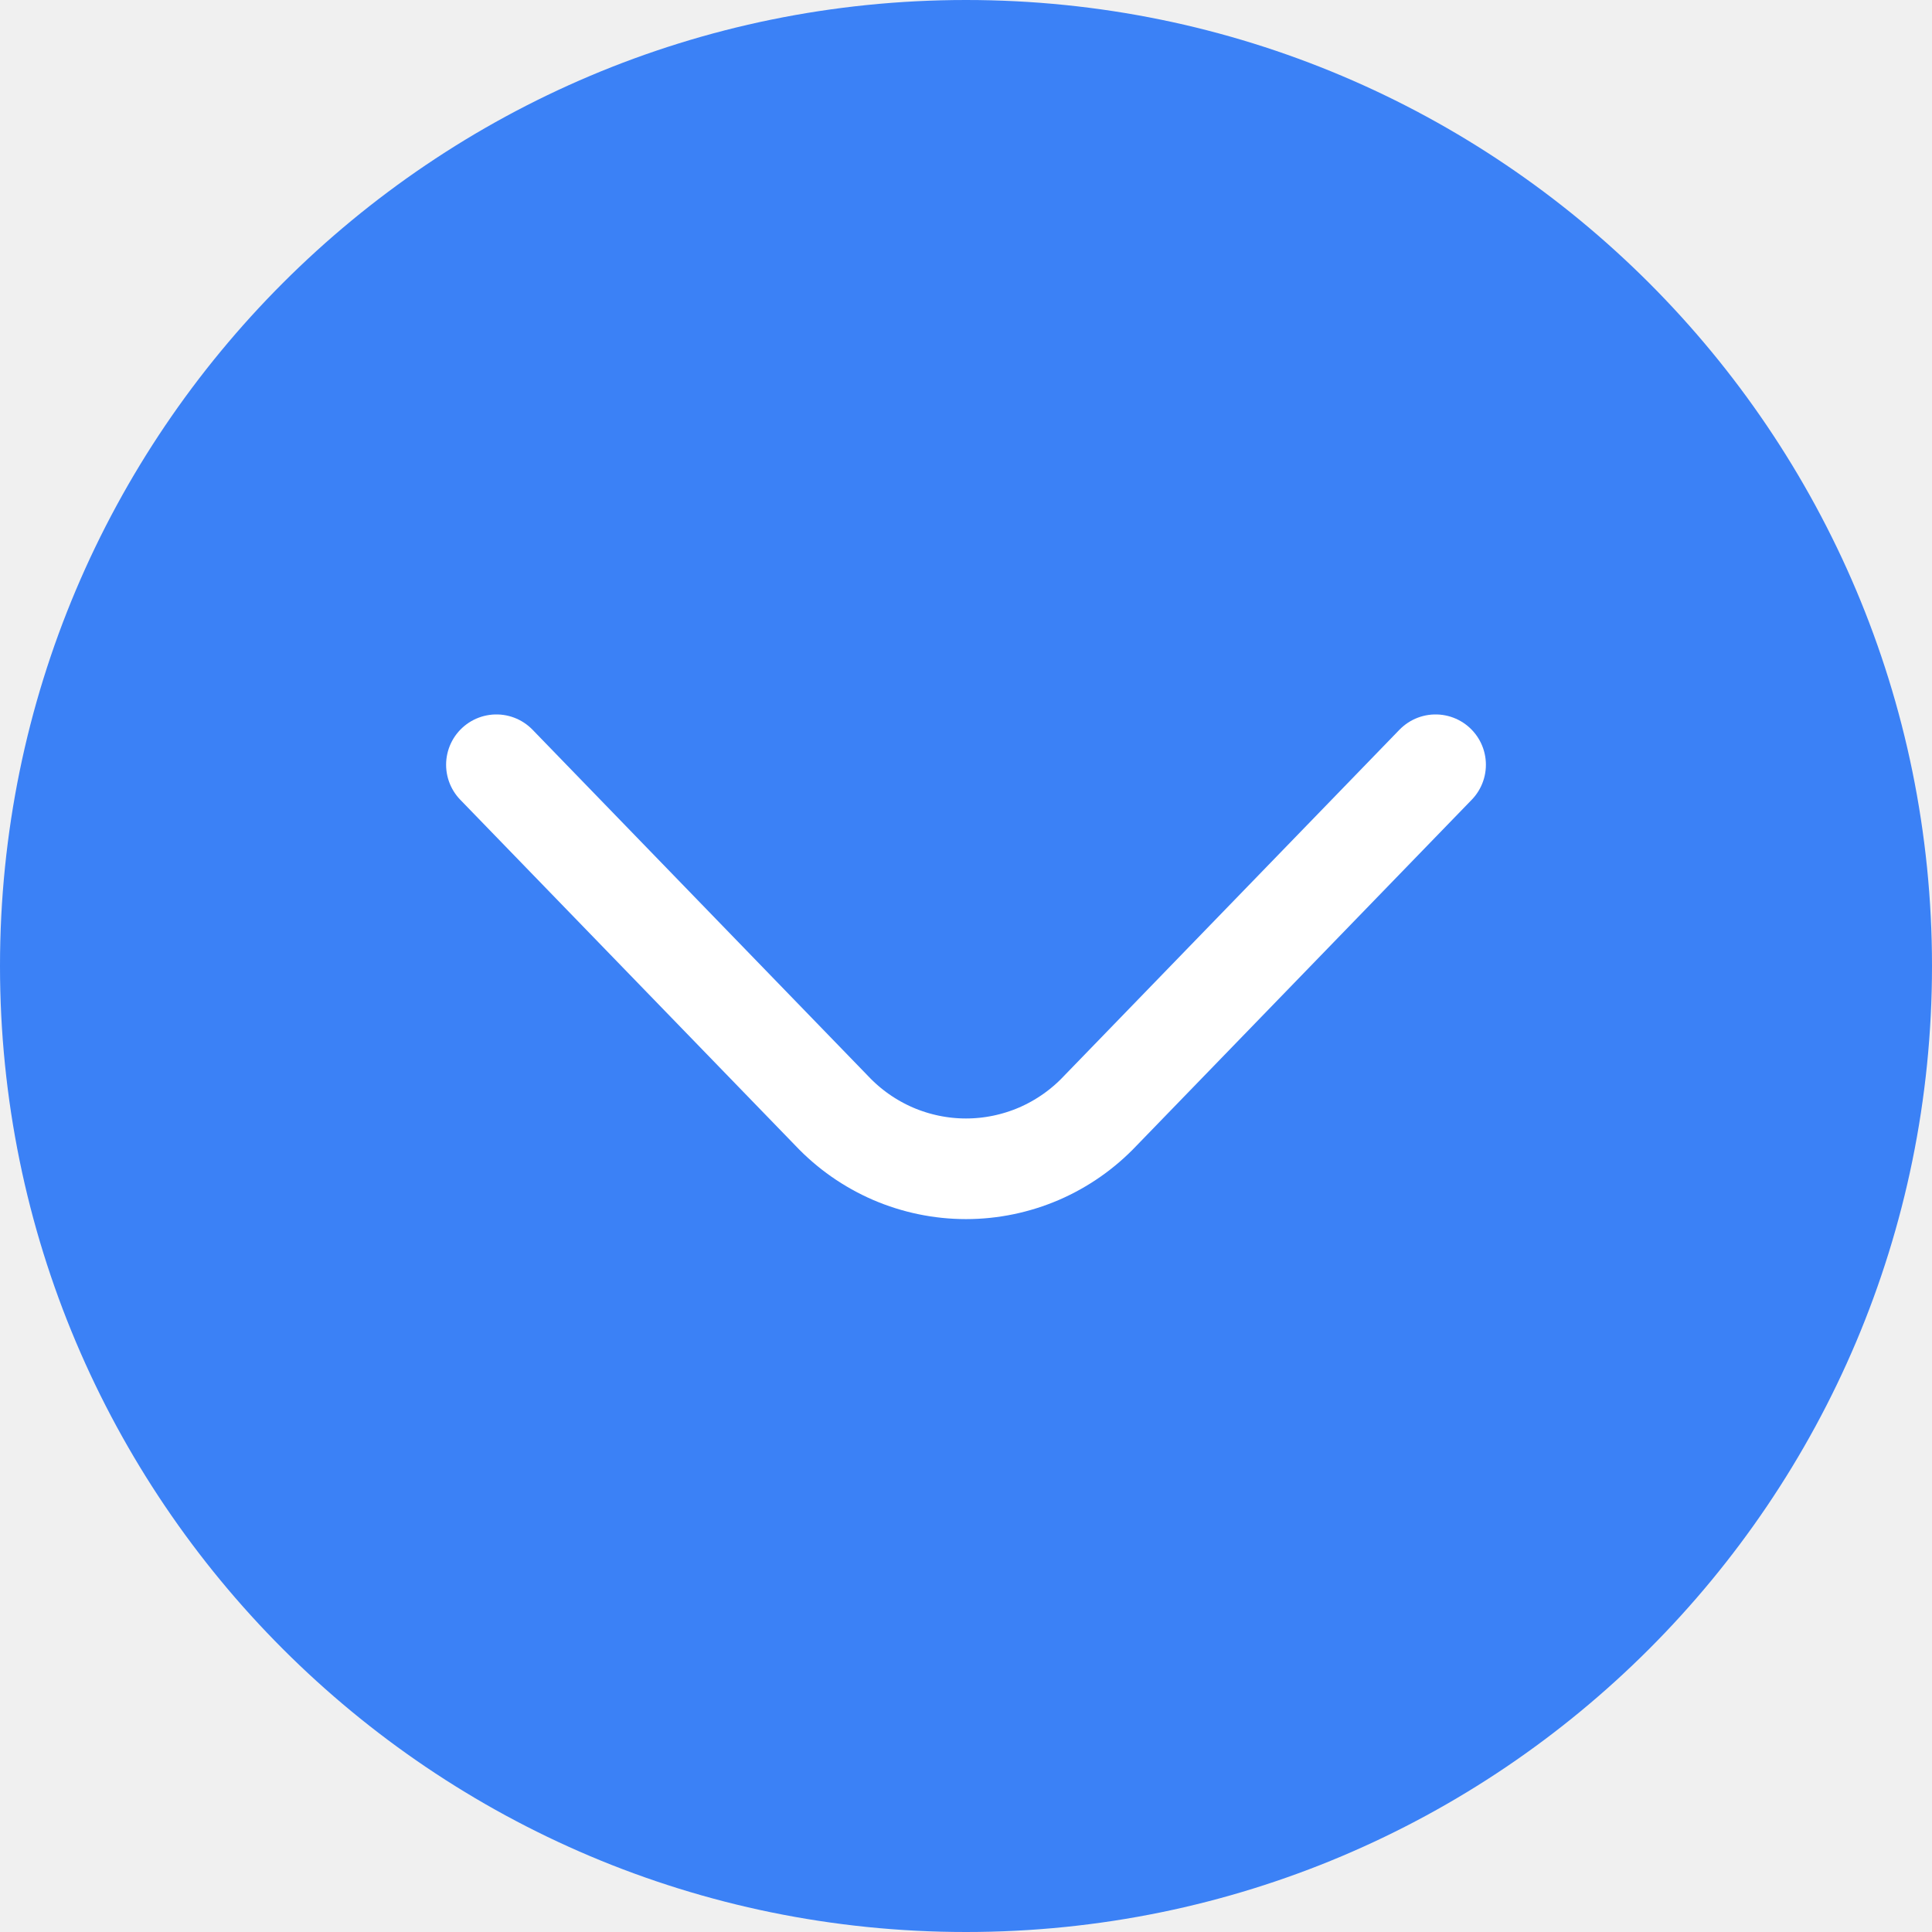
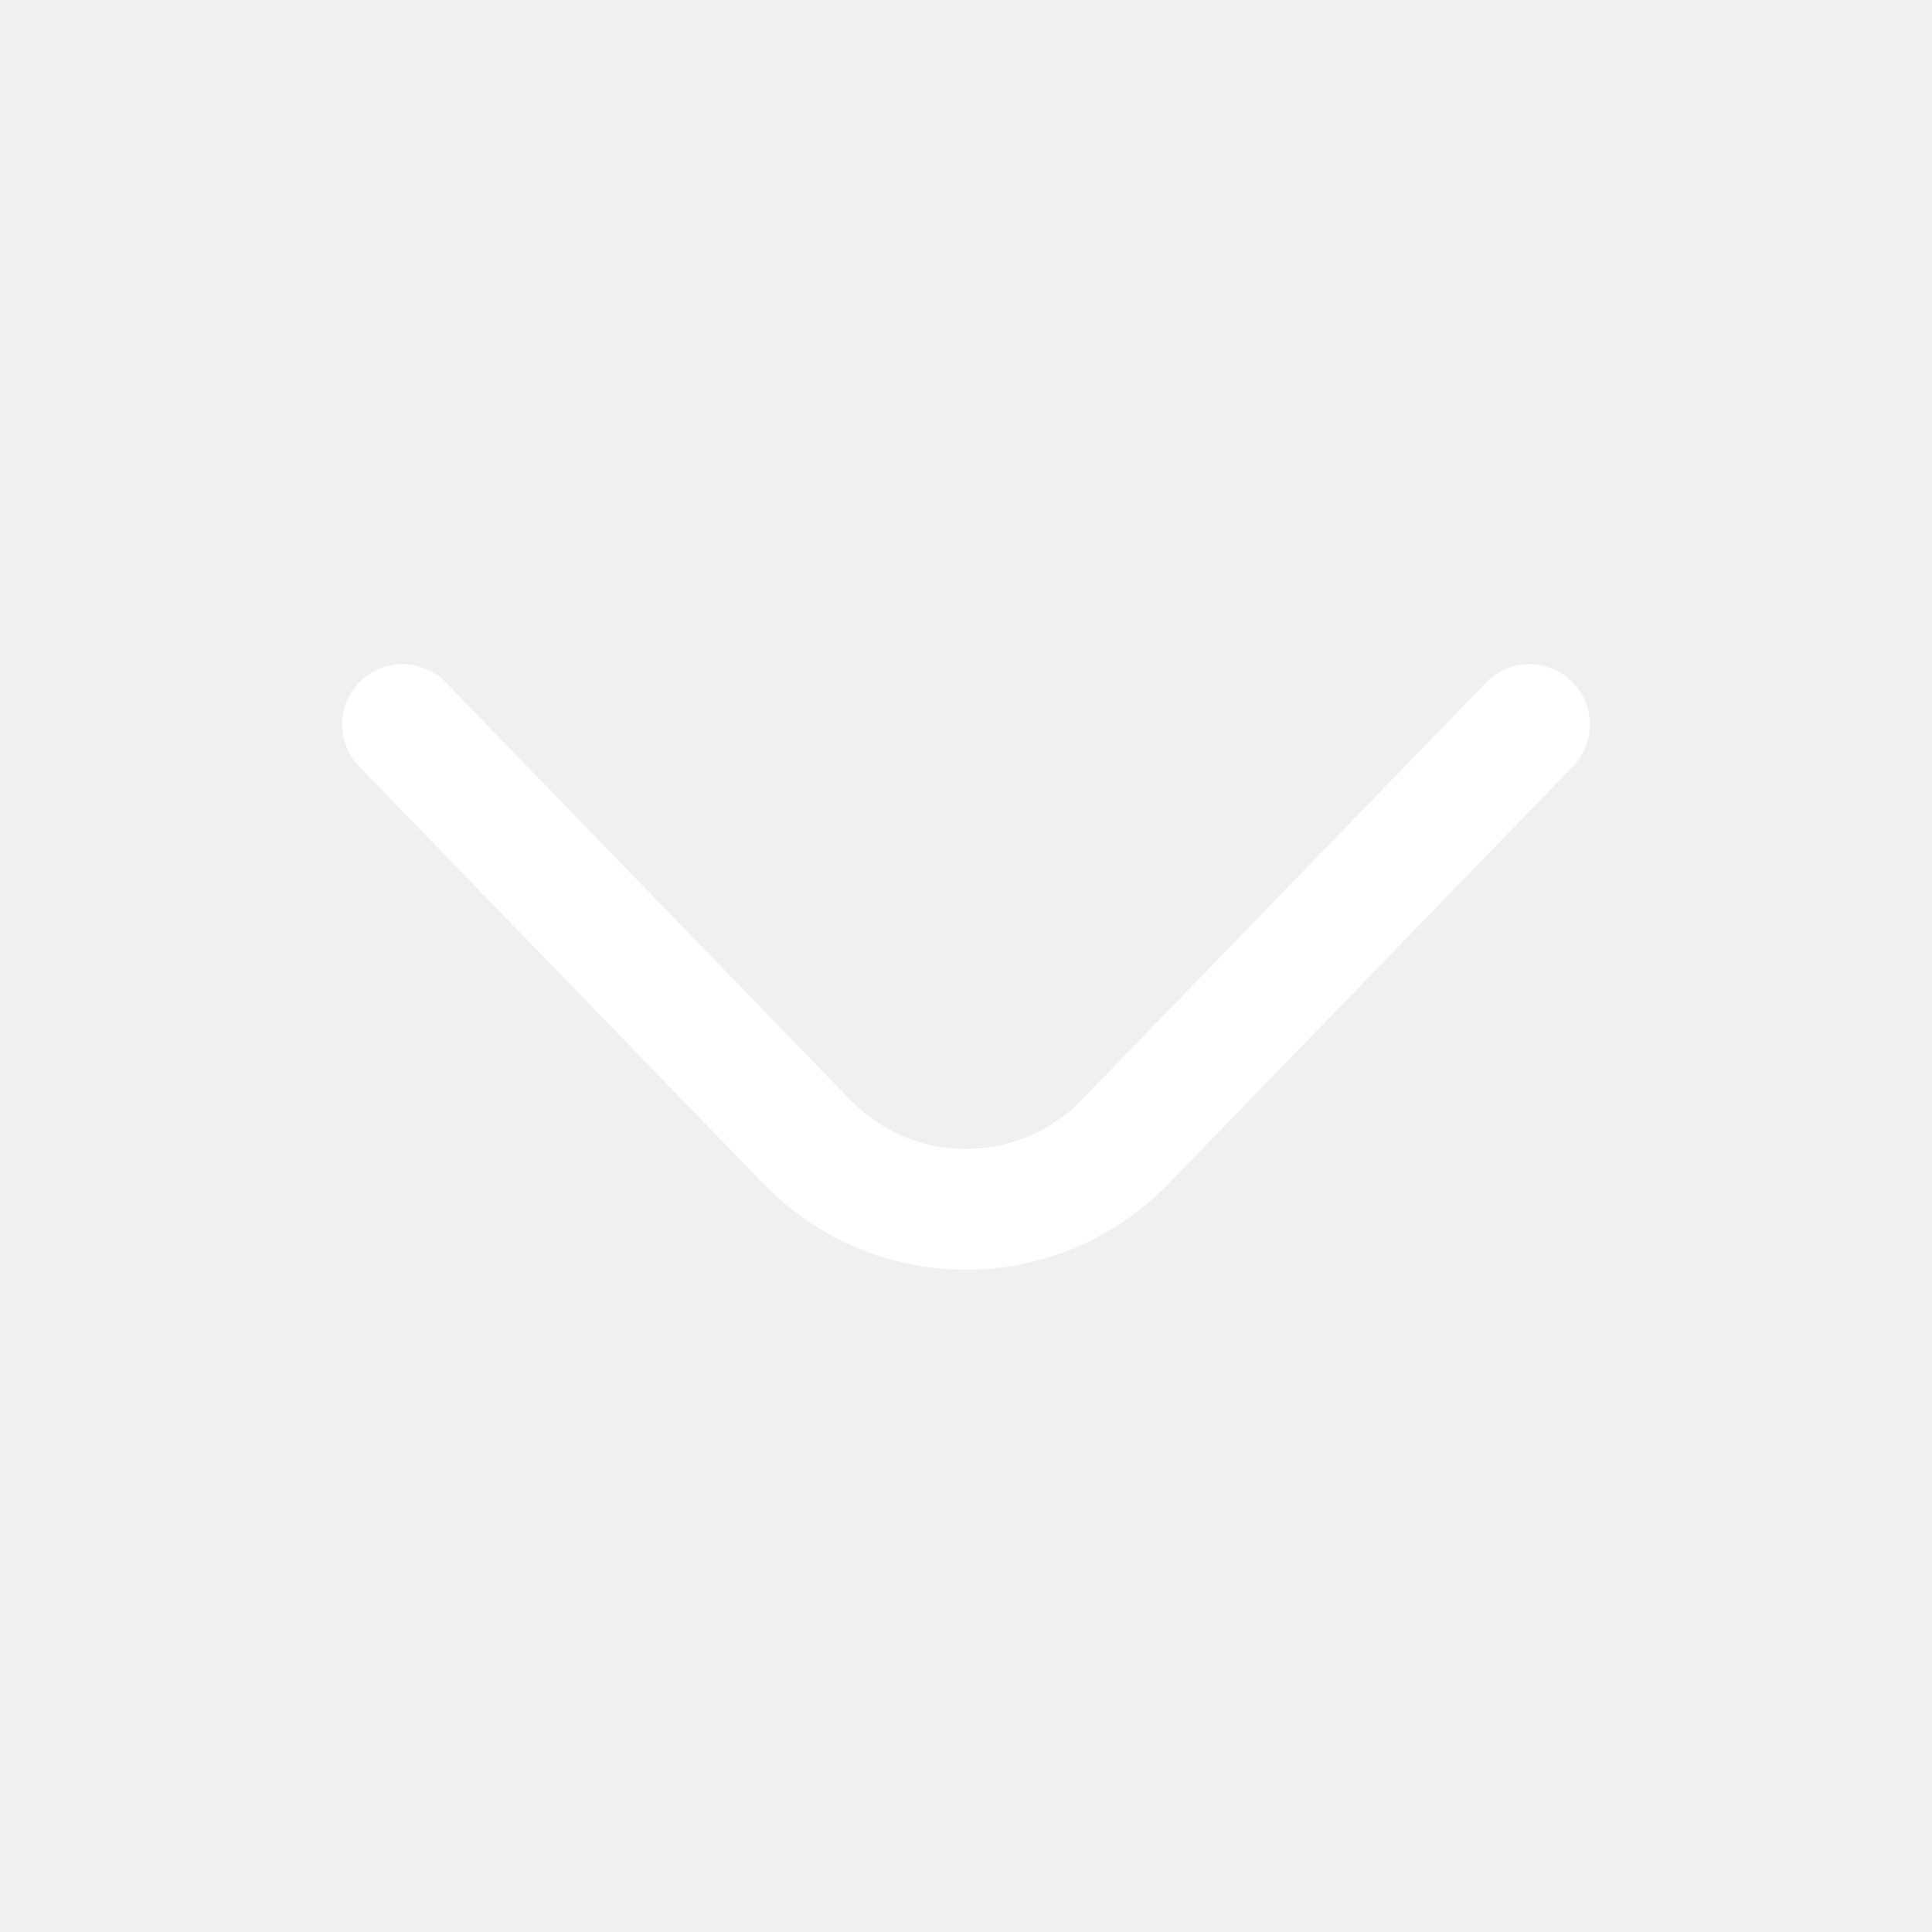
- <svg xmlns="http://www.w3.org/2000/svg" width="800px" height="800px" viewBox="-2.4 -2.4 28.80 28.80" fill="none">
-   <g id="SVGRepo_bgCarrier" stroke-width="0">
-     <rect x="-2.4" y="-2.4" width="28.80" height="28.80" rx="14.4" fill="#3b81f6" strokewidth="0" />
-   </g>
+ <svg xmlns="http://www.w3.org/2000/svg" width="800px" height="800px" viewBox="0 0 24 24" fill="none">
+   <g id="SVGRepo_bgCarrier" stroke-width="0" />
  <g id="SVGRepo_tracerCarrier" stroke-linecap="round" stroke-linejoin="round" />
  <g id="SVGRepo_iconCarrier">
    <path d="M19 9L14 14.16C13.743 14.432 13.433 14.649 13.089 14.798C12.745 14.946 12.374 15.023 12 15.023C11.626 15.023 11.255 14.946 10.911 14.798C10.567 14.649 10.257 14.432 10 14.16L5 9" stroke="#ffffff" stroke-width="1.5" stroke-linecap="round" stroke-linejoin="round" />
  </g>
</svg>
